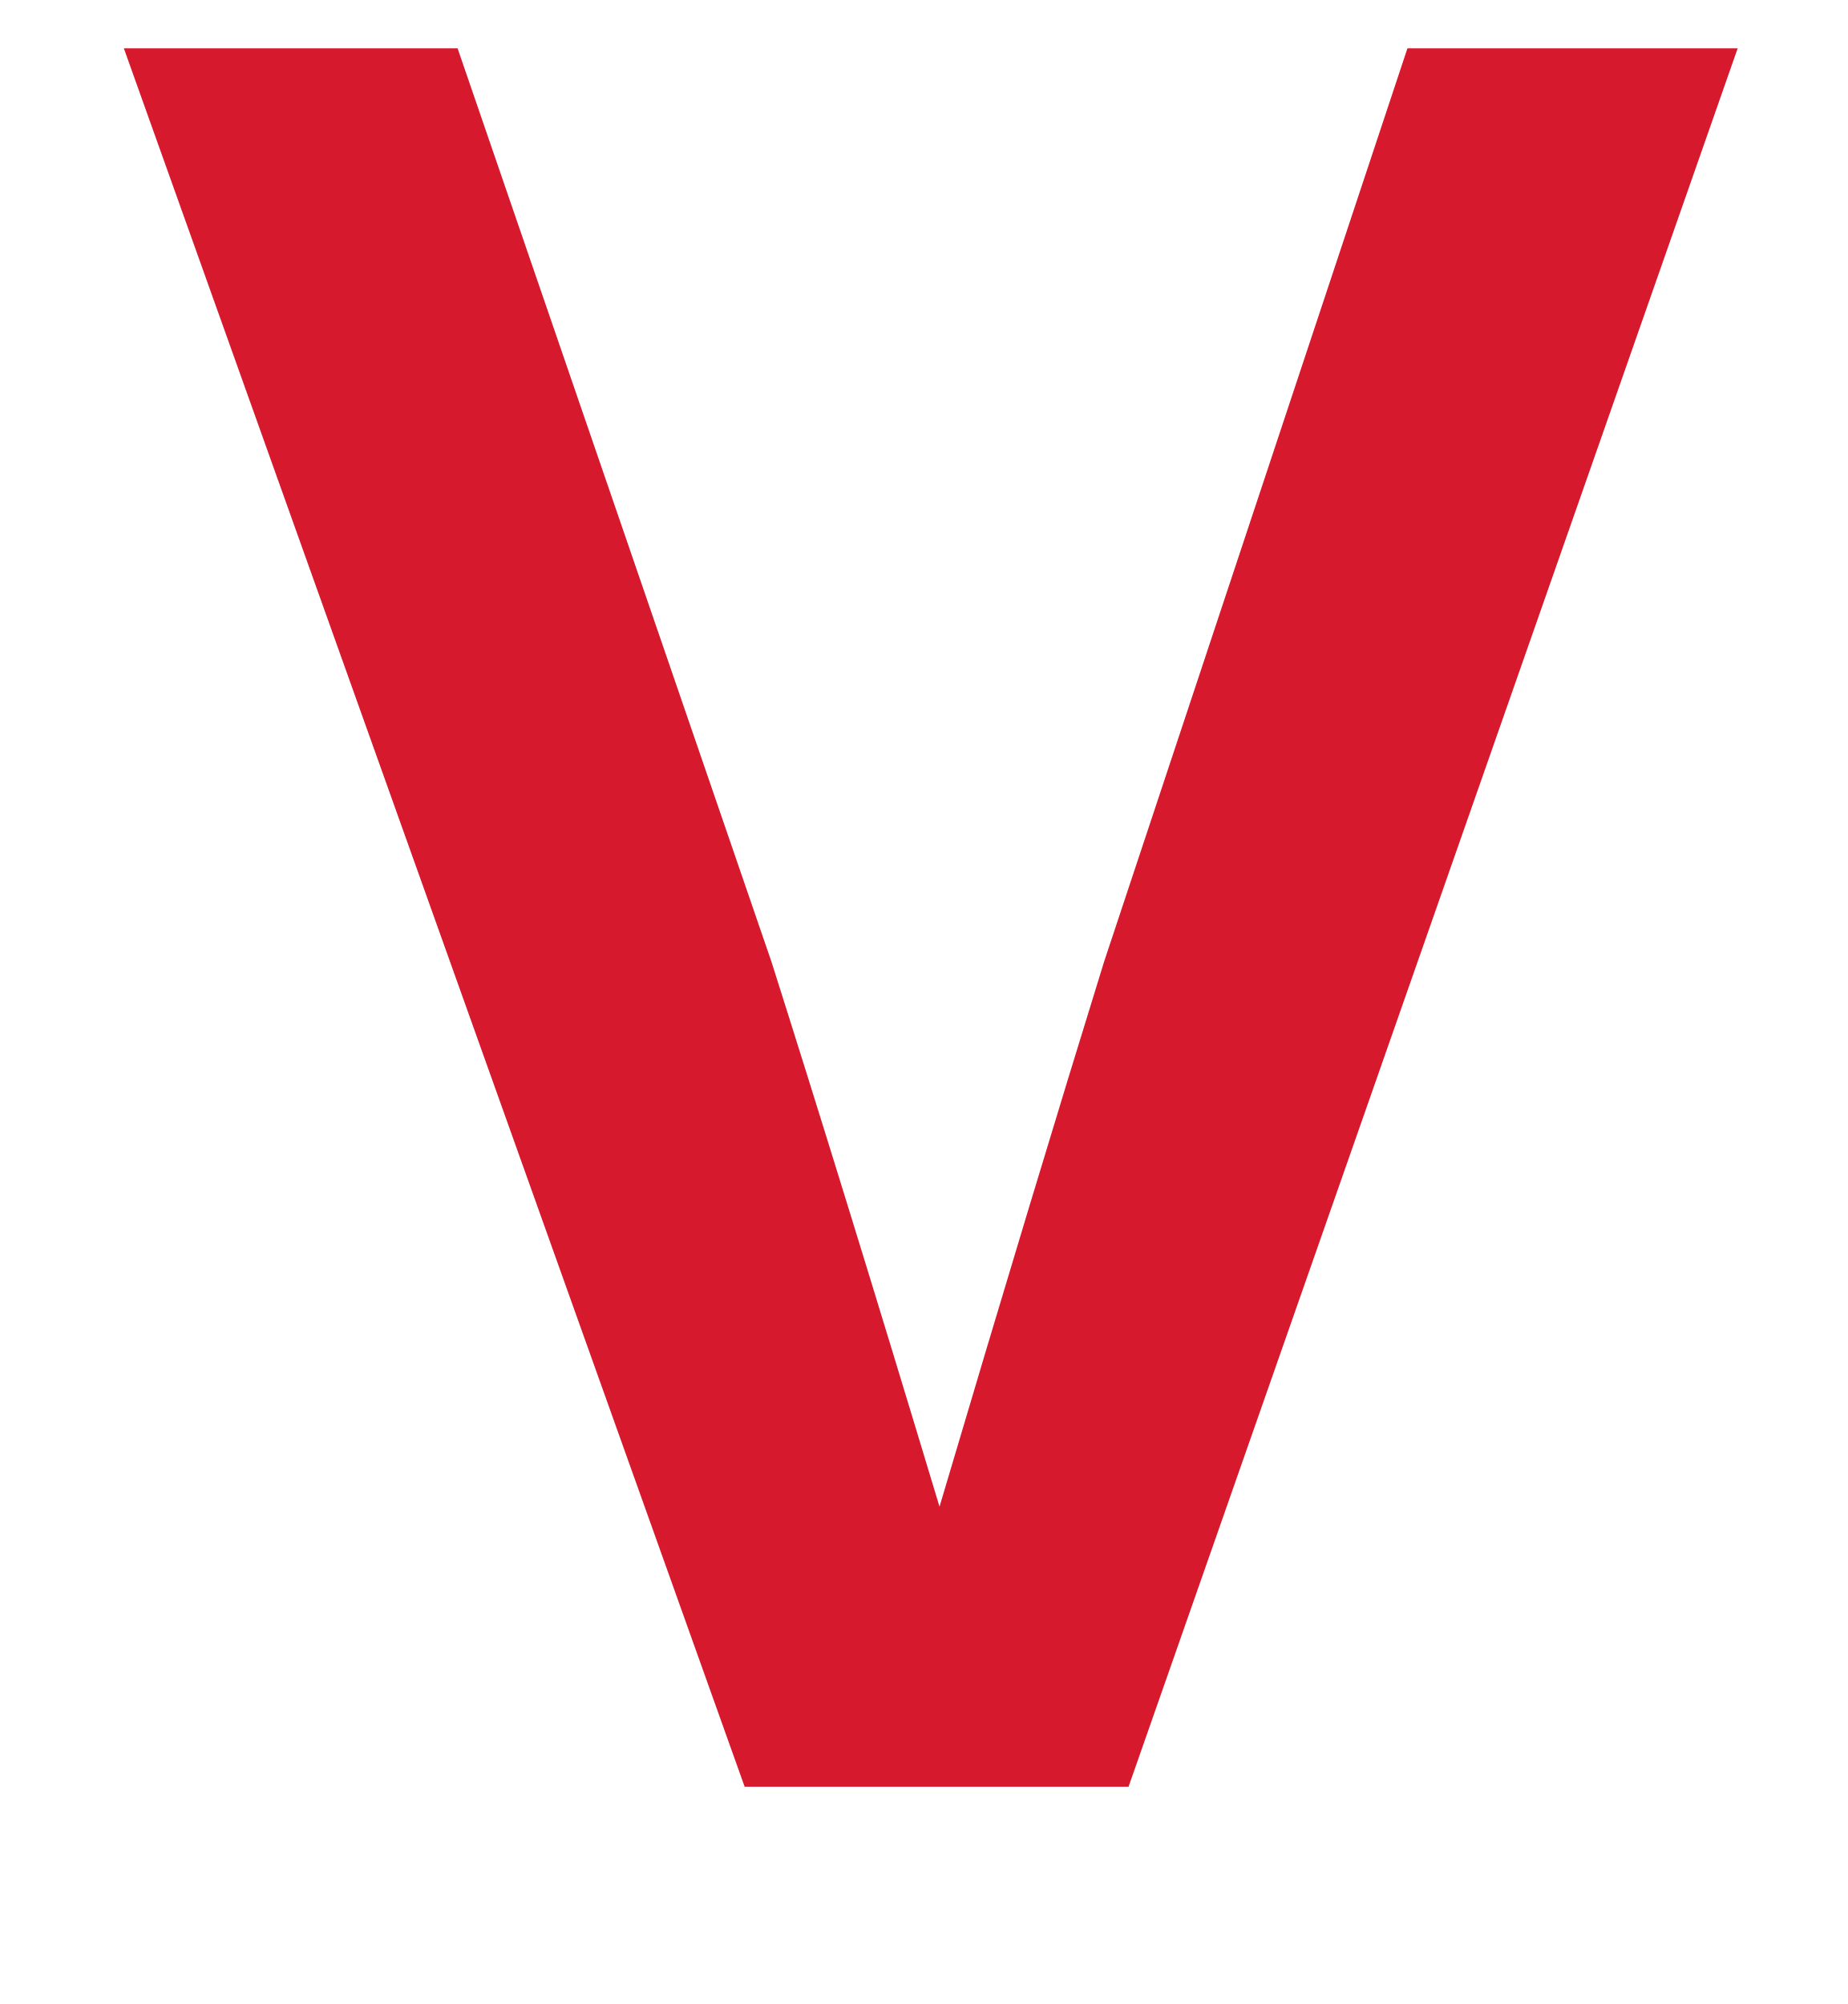
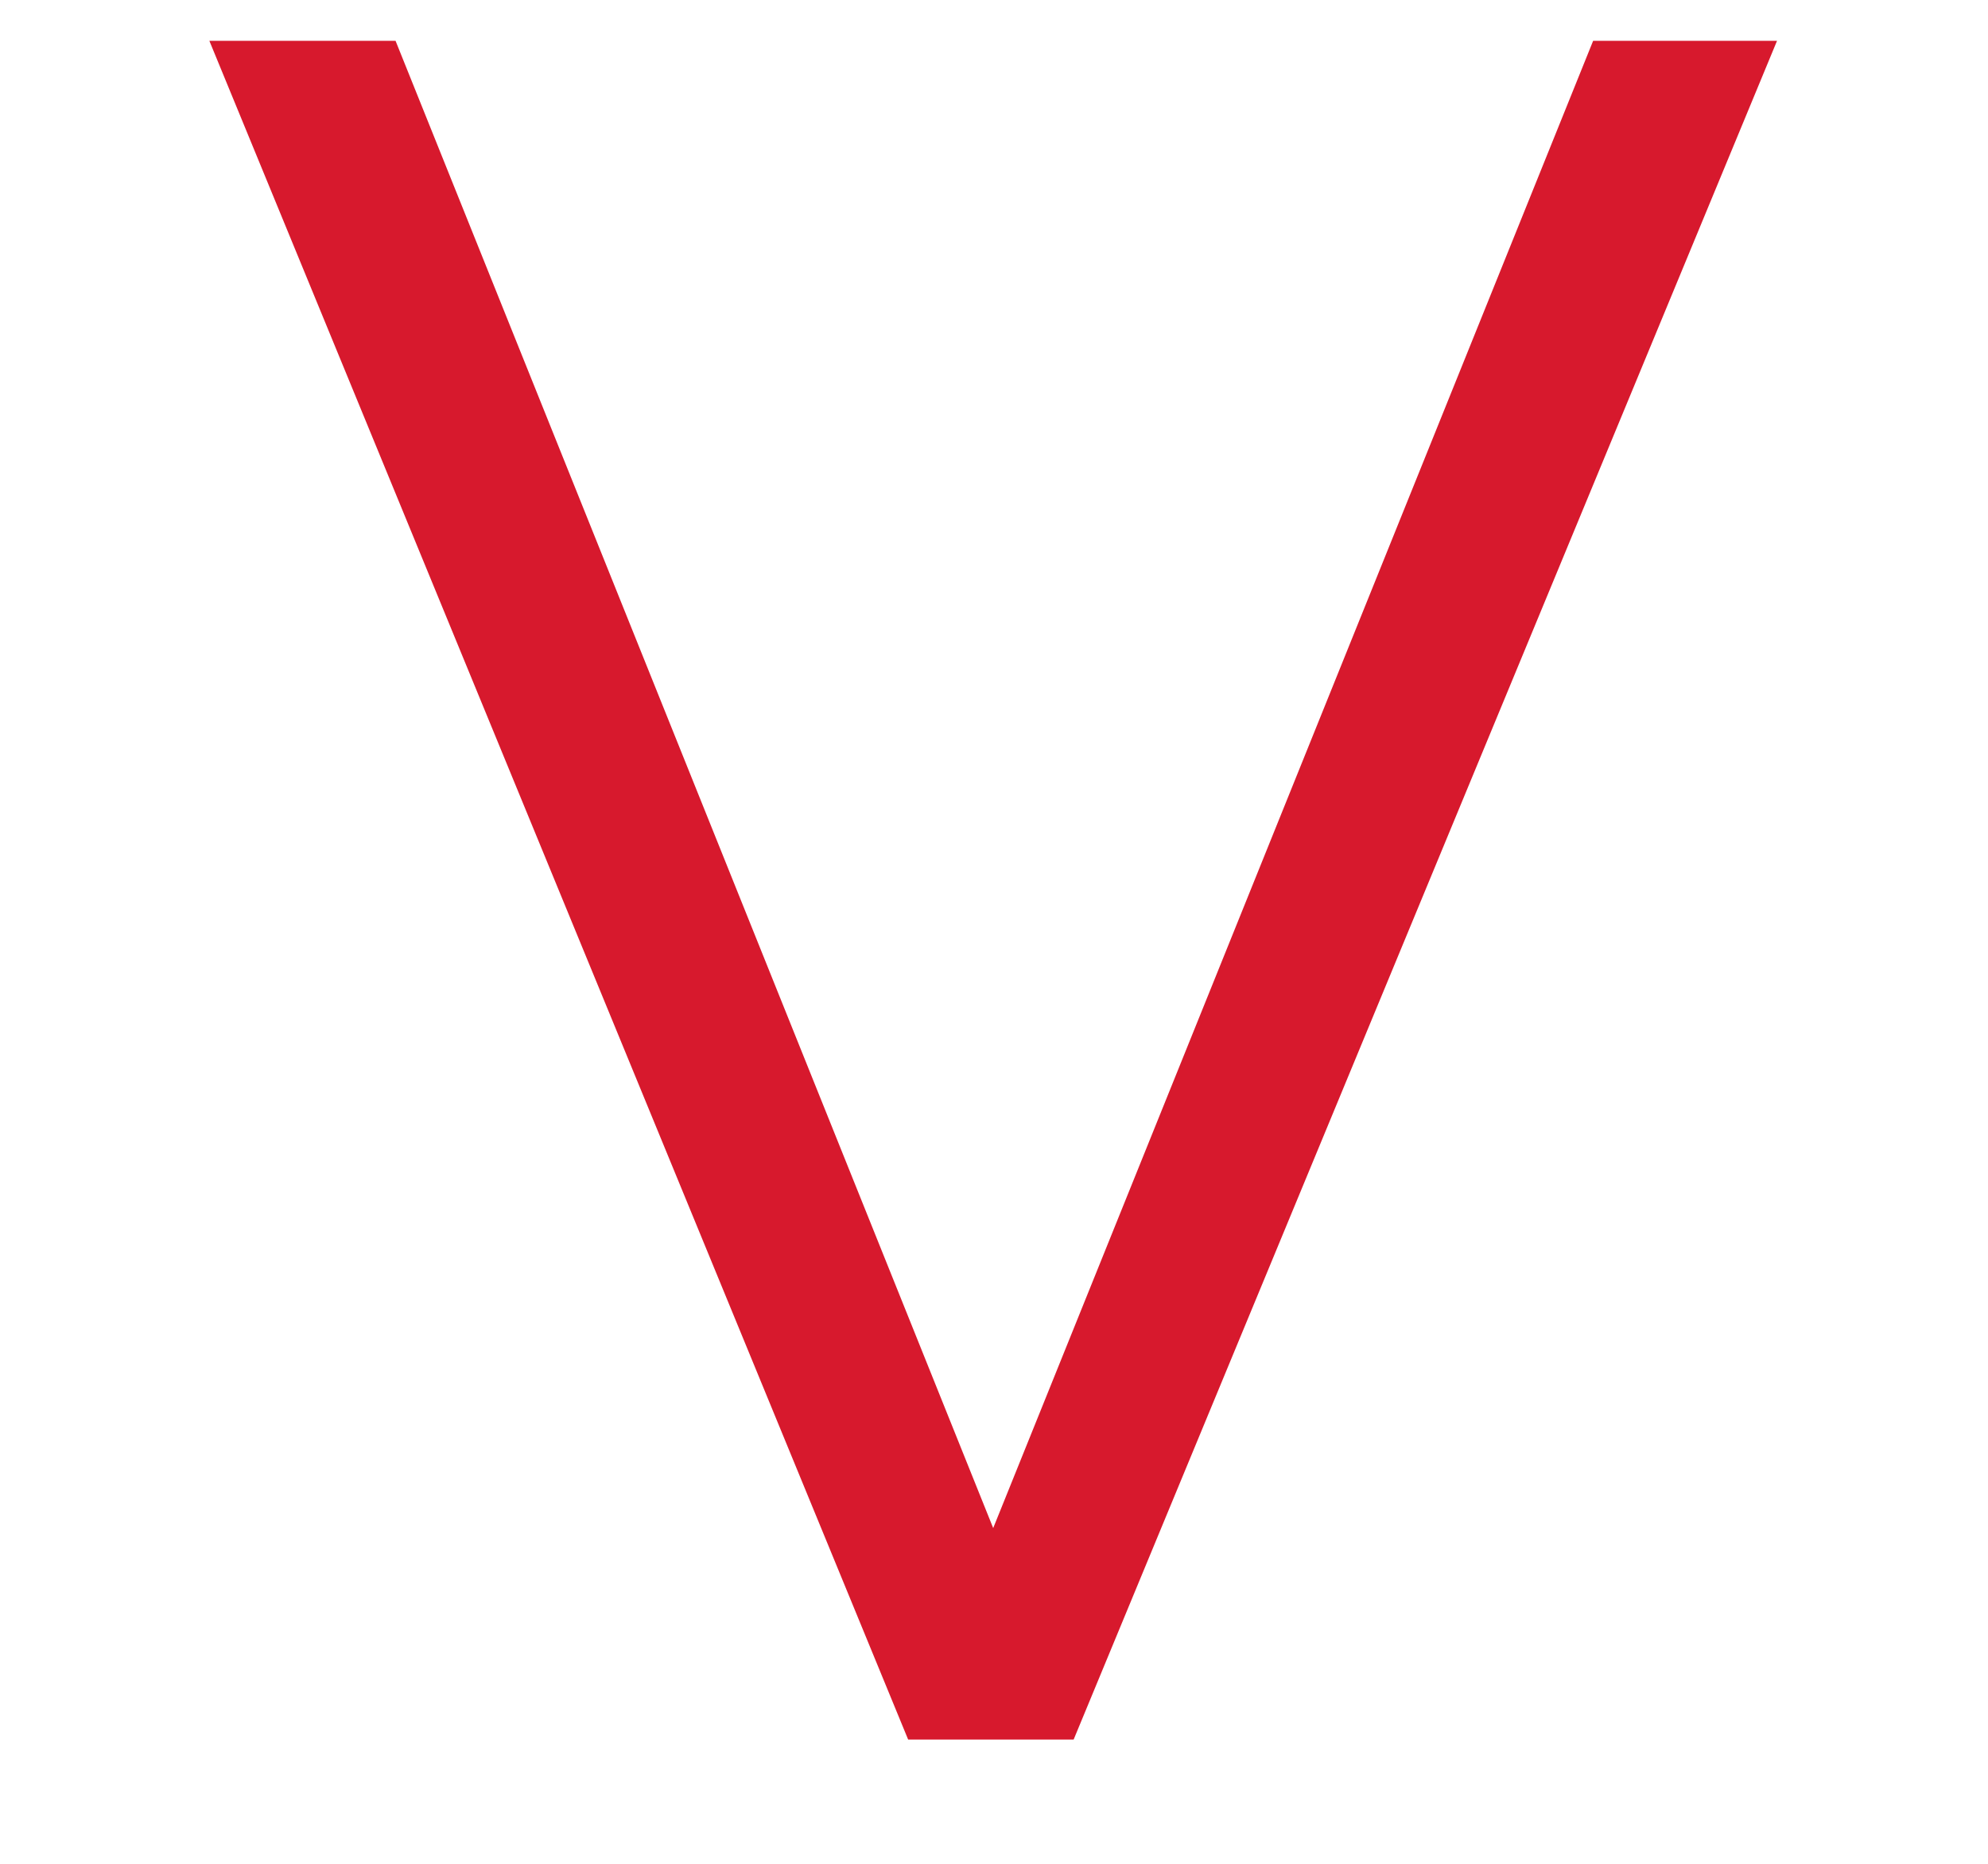
- <svg xmlns="http://www.w3.org/2000/svg" width="153" height="166" viewBox="0 0 153 166" role="img" aria-label="CARVELO — V">
-   <path fill="#D7192D" transform="translate(9 148) scale(0.0966443 -0.0966443)" d="M545 0H874L1396 1490H1113L853 707C814 581 768 429 712 240C655 429 608 581 568 707L299 1490H13Z" />
+ <svg xmlns="http://www.w3.org/2000/svg" width="128" height="120" viewBox="0 0 128 120" role="img" aria-label="carVelo — sygnet V">
+   <path fill="#D7192D" transform="translate(12 112) scale(.148 -.148)" d="M314 0H386L692 739H612L351 92L91 739H10Z" />
</svg>
